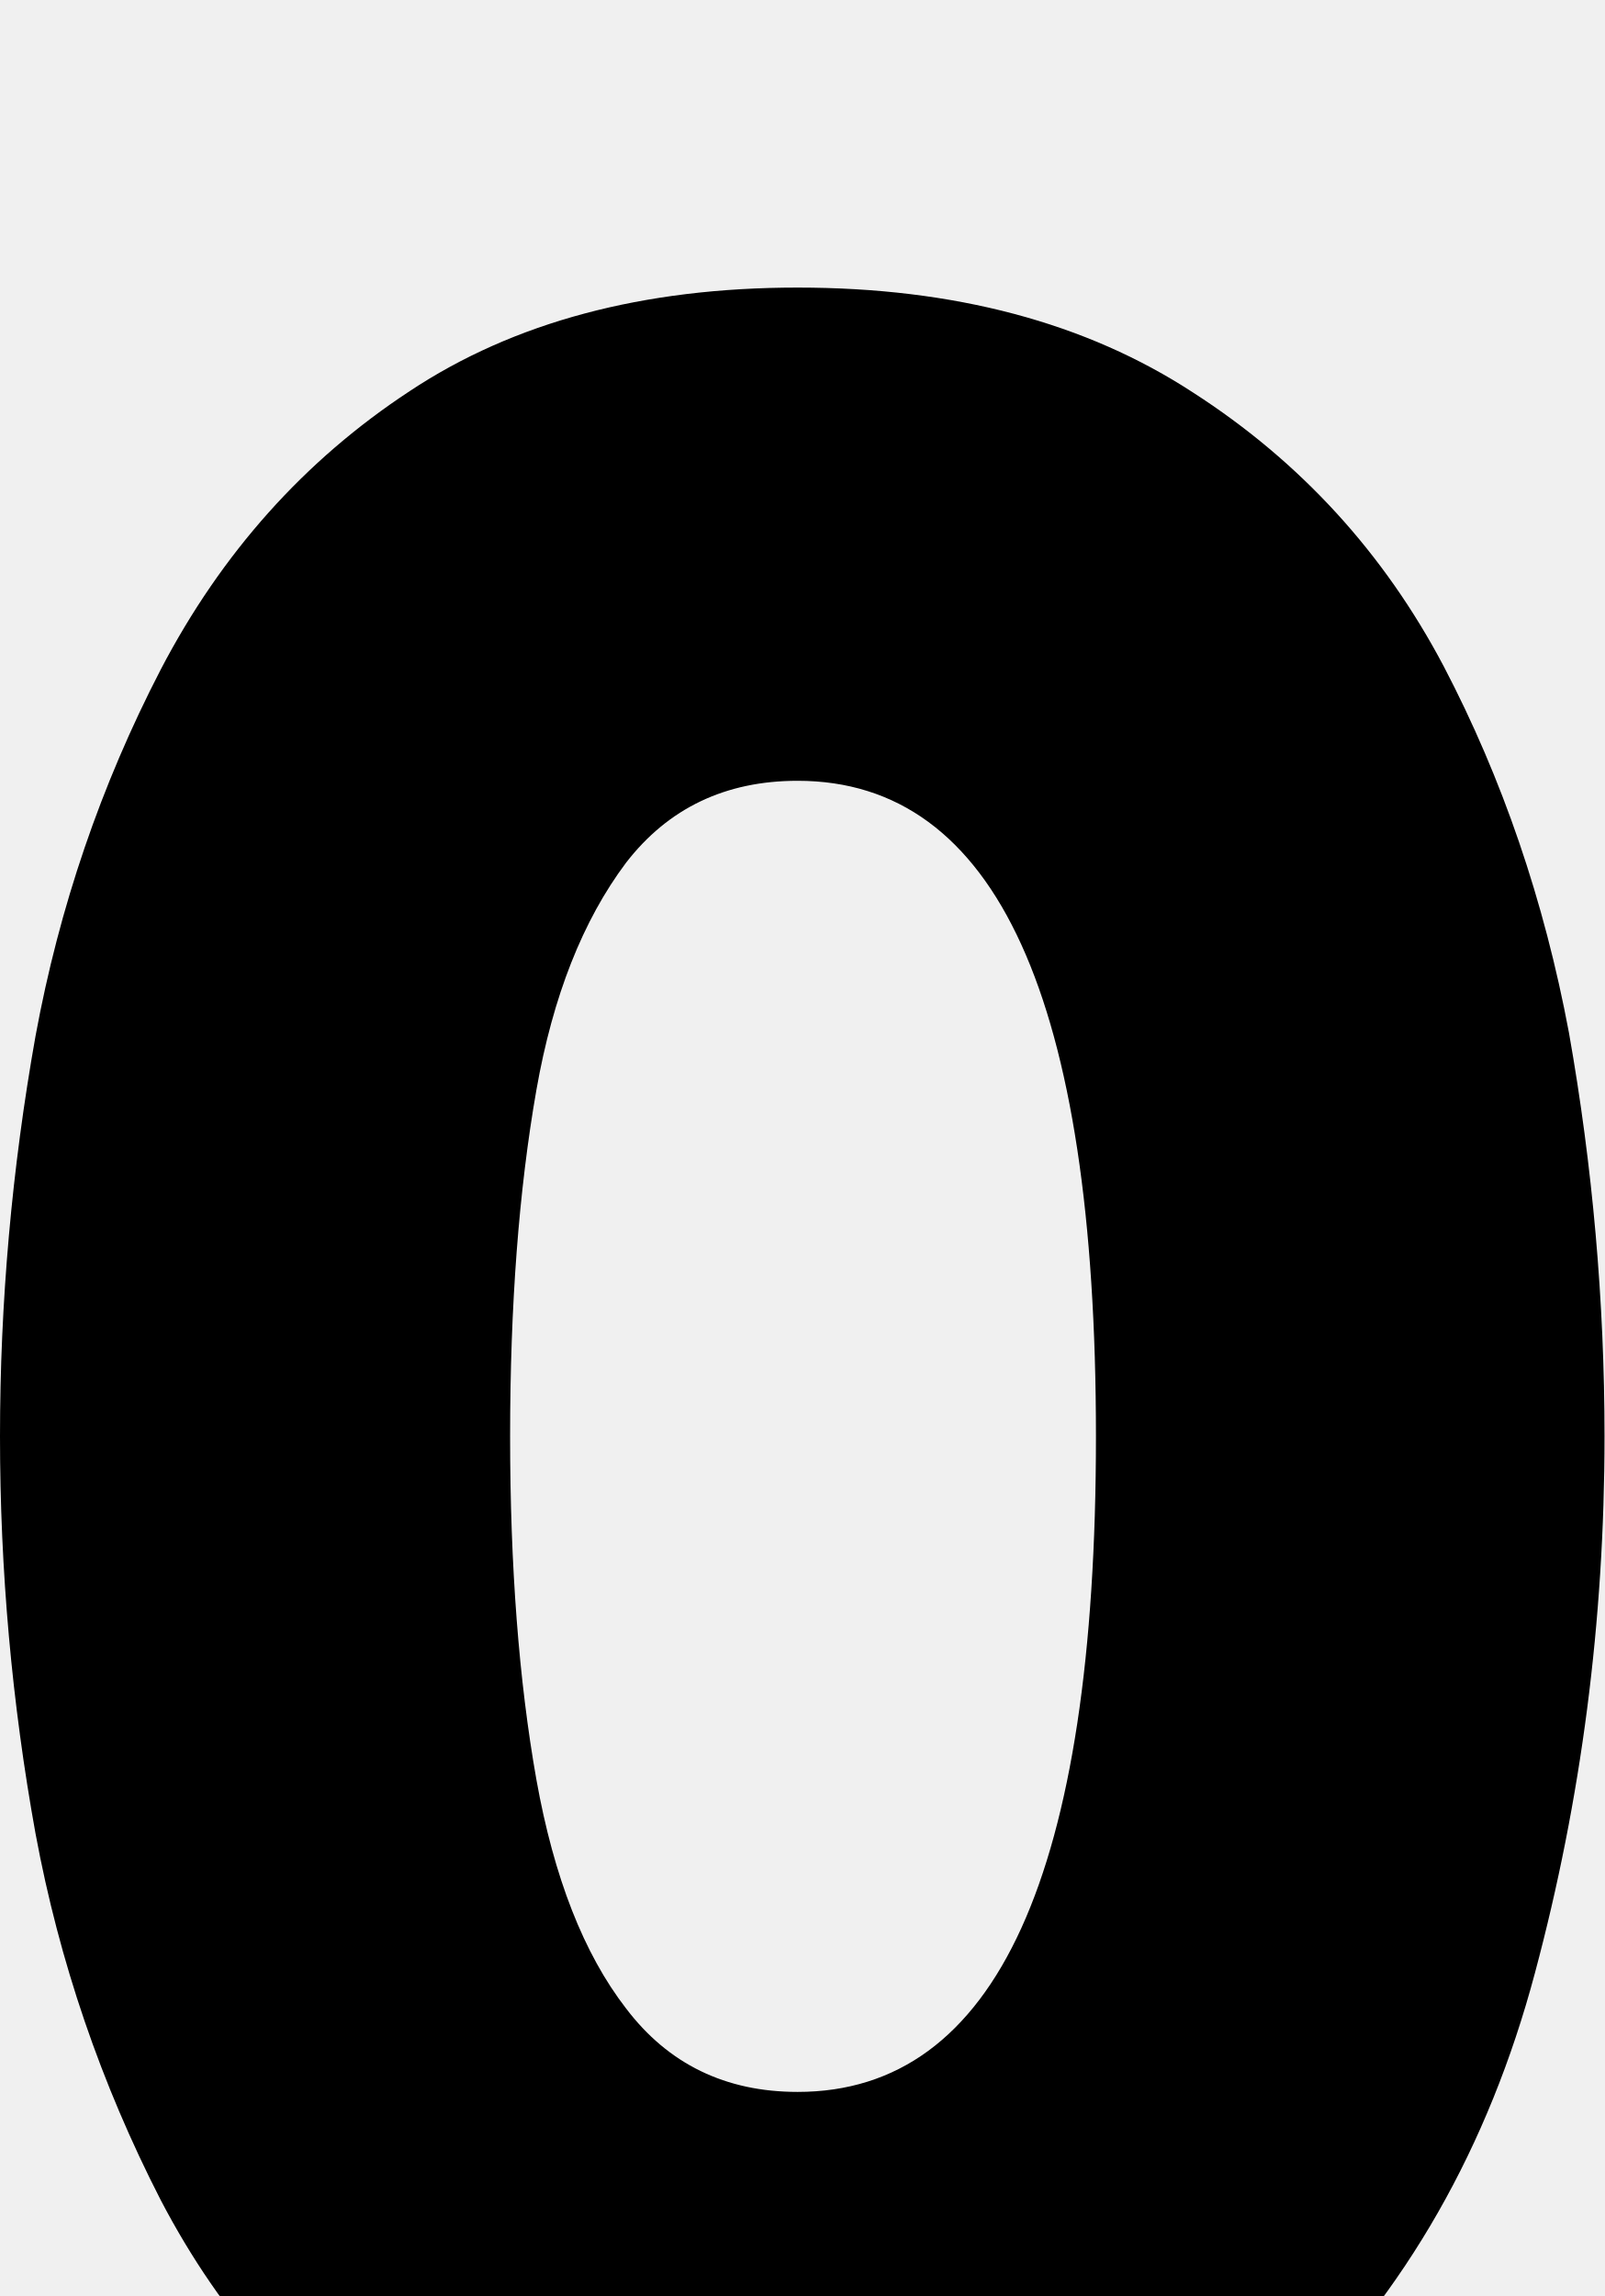
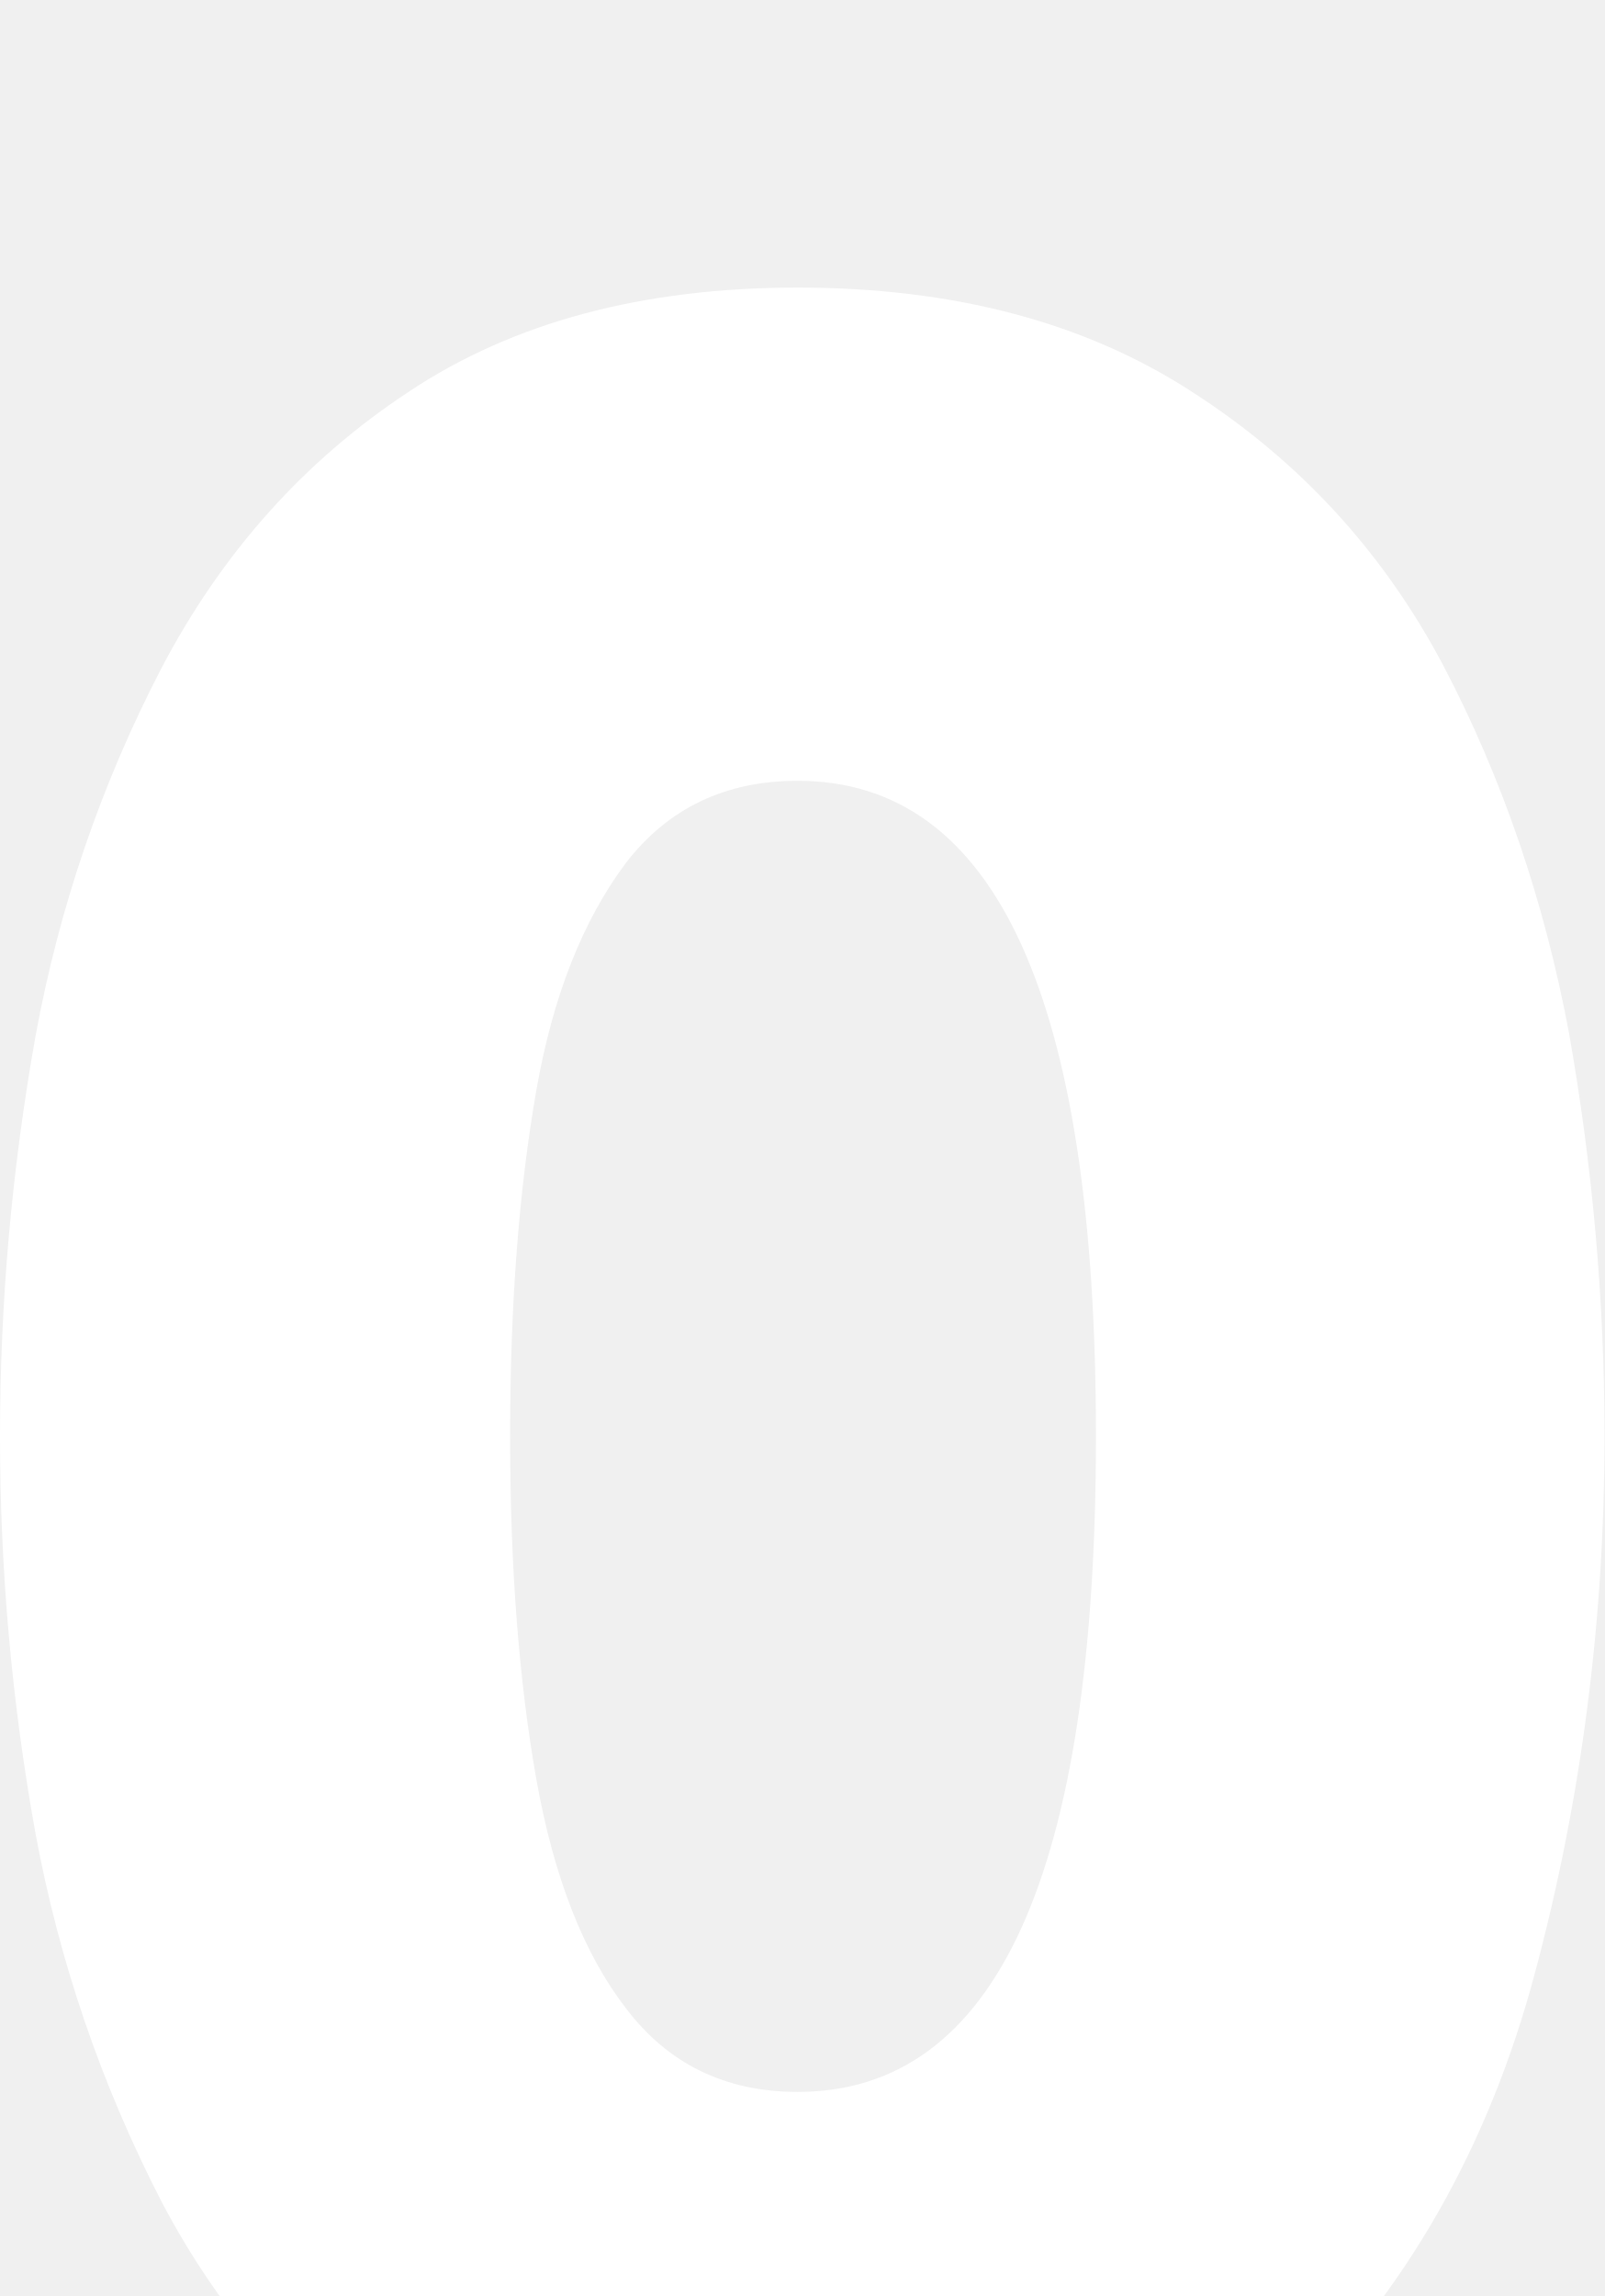
<svg xmlns="http://www.w3.org/2000/svg" version="1.1">
-   <path transform="scale(0.1, -0.1) translate(0, -1638)" d="M405 1080q-42 -56 -58 -147q-17 -97 -17 -224q0 -126 17 -222q17 -95 58 -148q41 -54 111 -54q193 0 193 424t-193 424q-70 0 -111 -53zM772 1384q104 -67 162 -177q57 -109 81 -237q23 -130 23 -261q0 -179 -45 -347q-45 -169 -161 -282q-118 -113 -316 -113 q-148 0 -251 68q-102 67 -161 180q-58 113 -81 237q-23 127 -23 257t23 259q23 125 81 237q59 113 161 180q101 67 251 67q152 0 256 -68z" />
+   <path fill="#FFF" transform="scale(0.1, -0.1) translate(0, -1638)" d="M405 1080q-42 -56 -58 -147q-17 -97 -17 -224q0 -126 17 -222q17 -95 58 -148q41 -54 111 -54q193 0 193 424t-193 424q-70 0 -111 -53zM772 1384q104 -67 162 -177q57 -109 81 -237q23 -130 23 -261q0 -179 -45 -347q-45 -169 -161 -282q-118 -113 -316 -113 q-148 0 -251 68q-102 67 -161 180q-58 113 -81 237q-23 127 -23 257t23 259q23 125 81 237q59 113 161 180q101 67 251 67q152 0 256 -68z" />
</svg>
